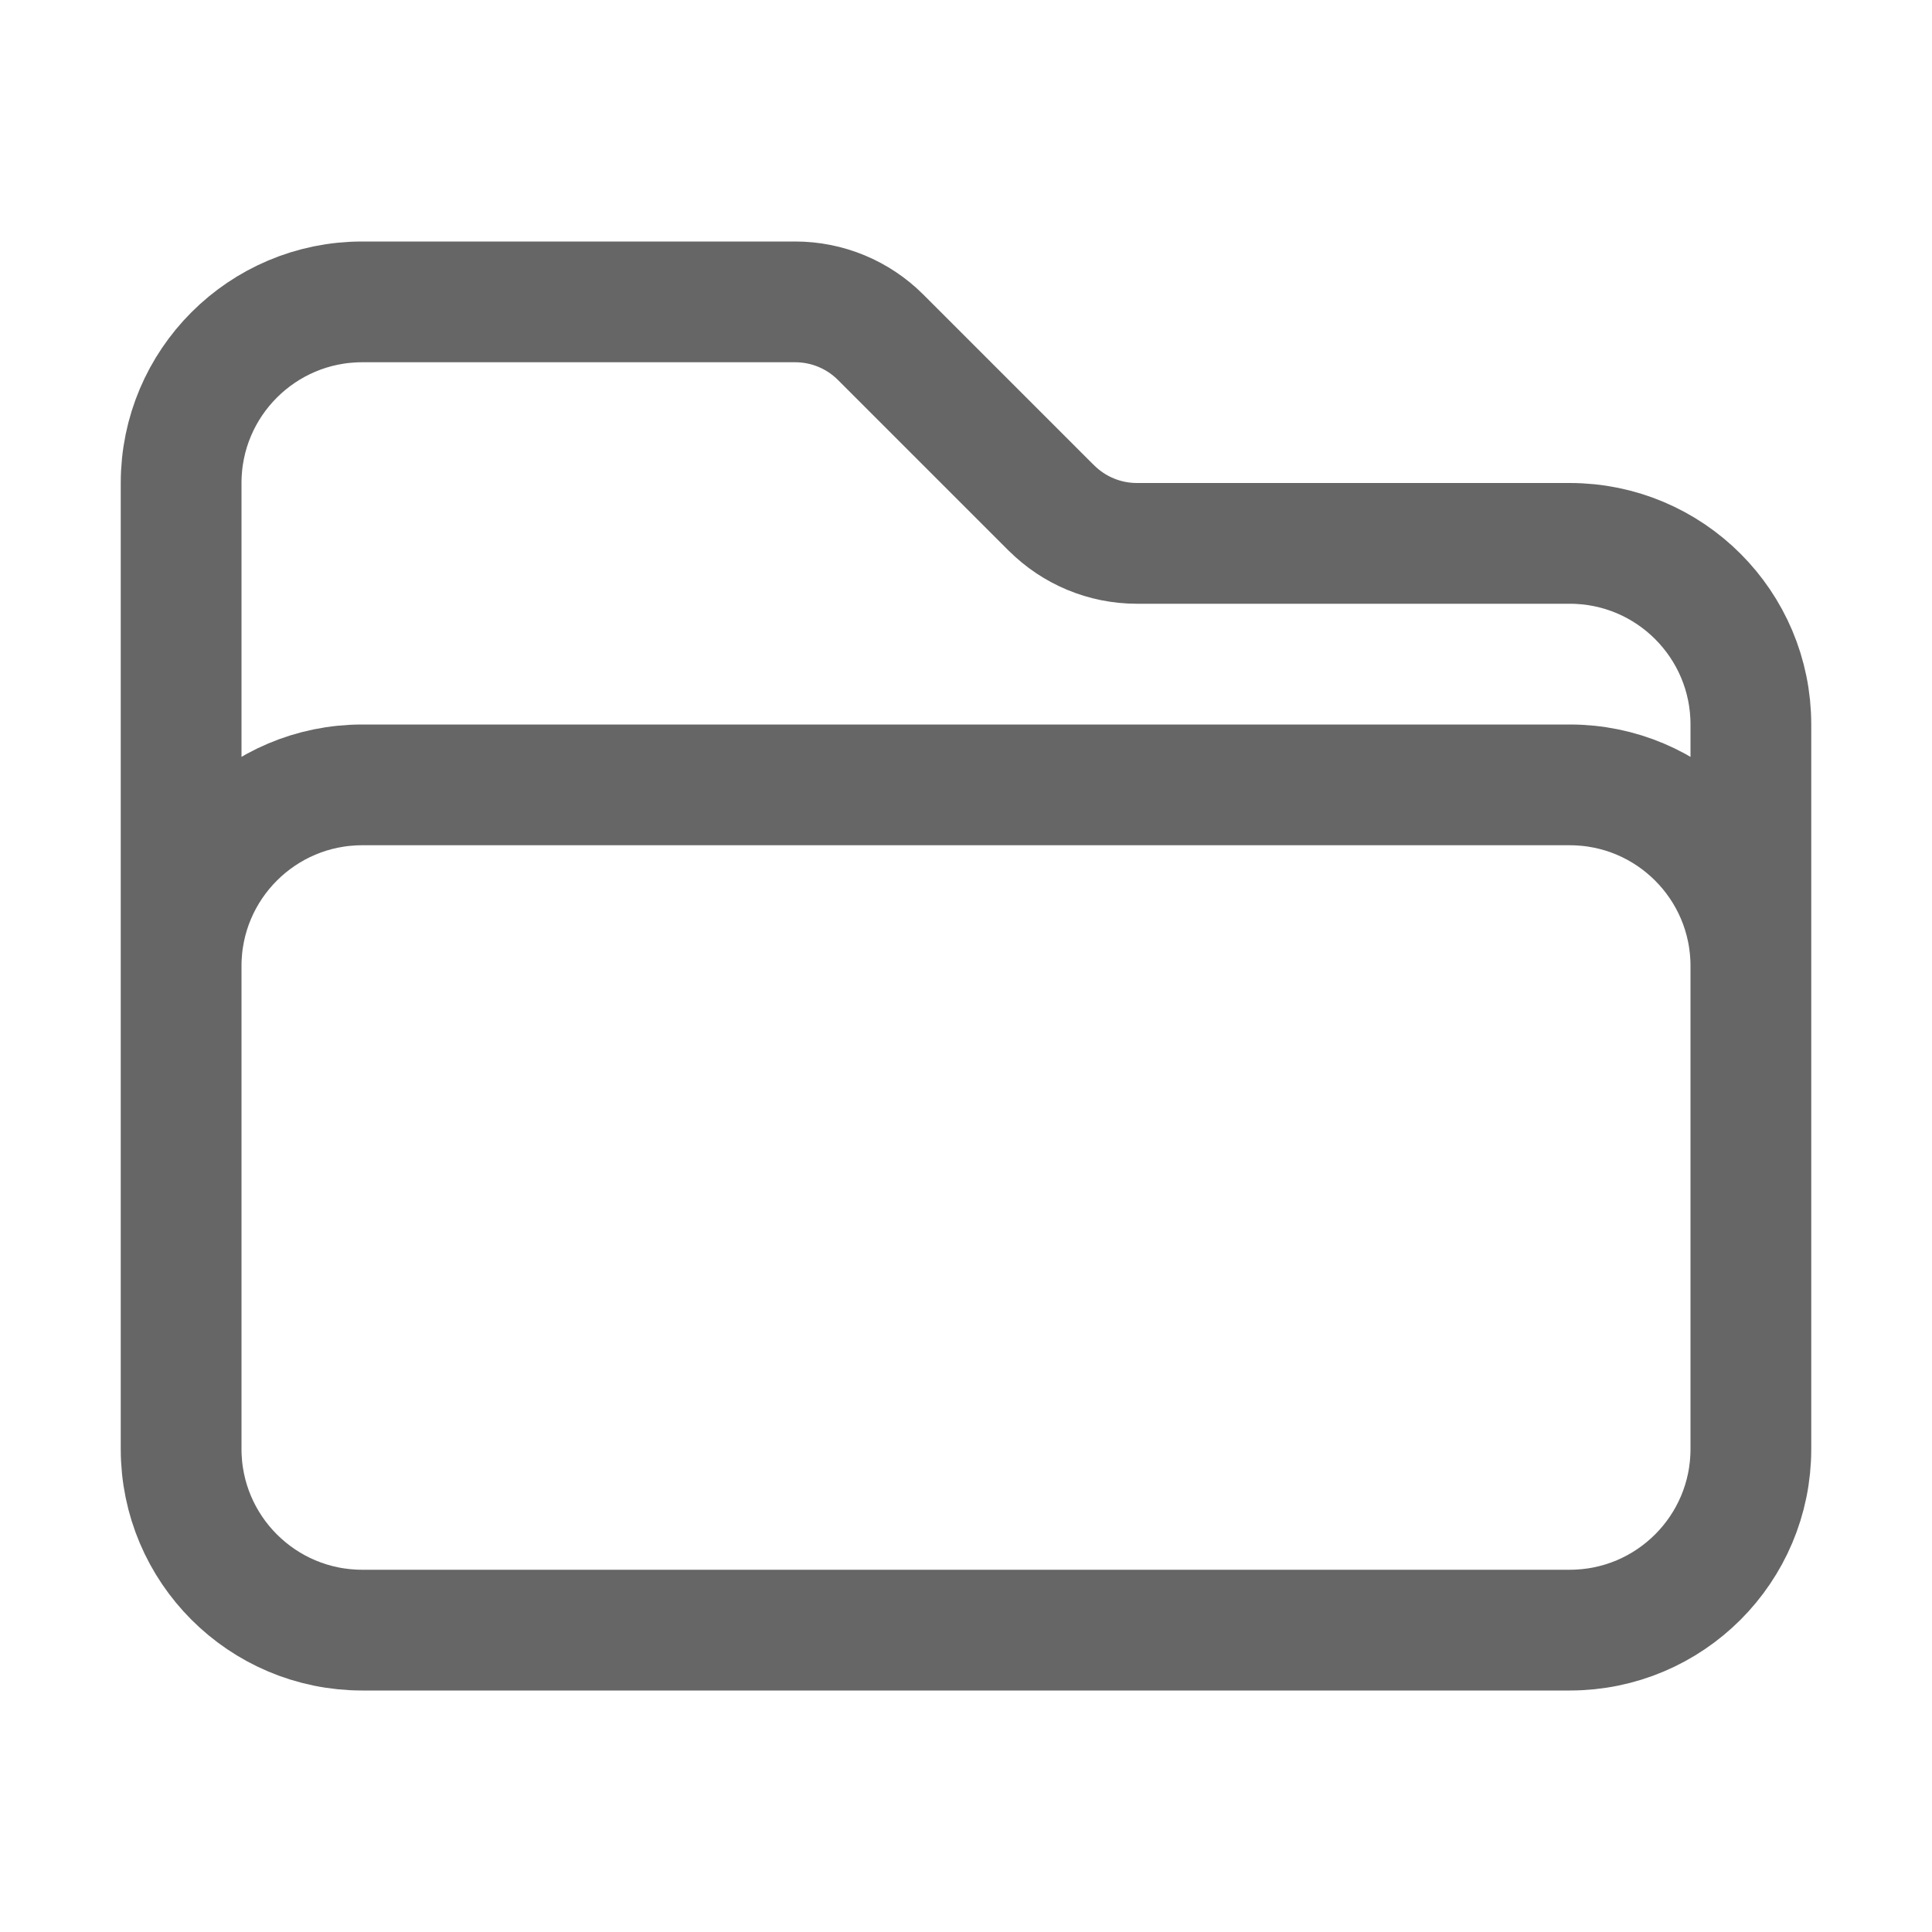
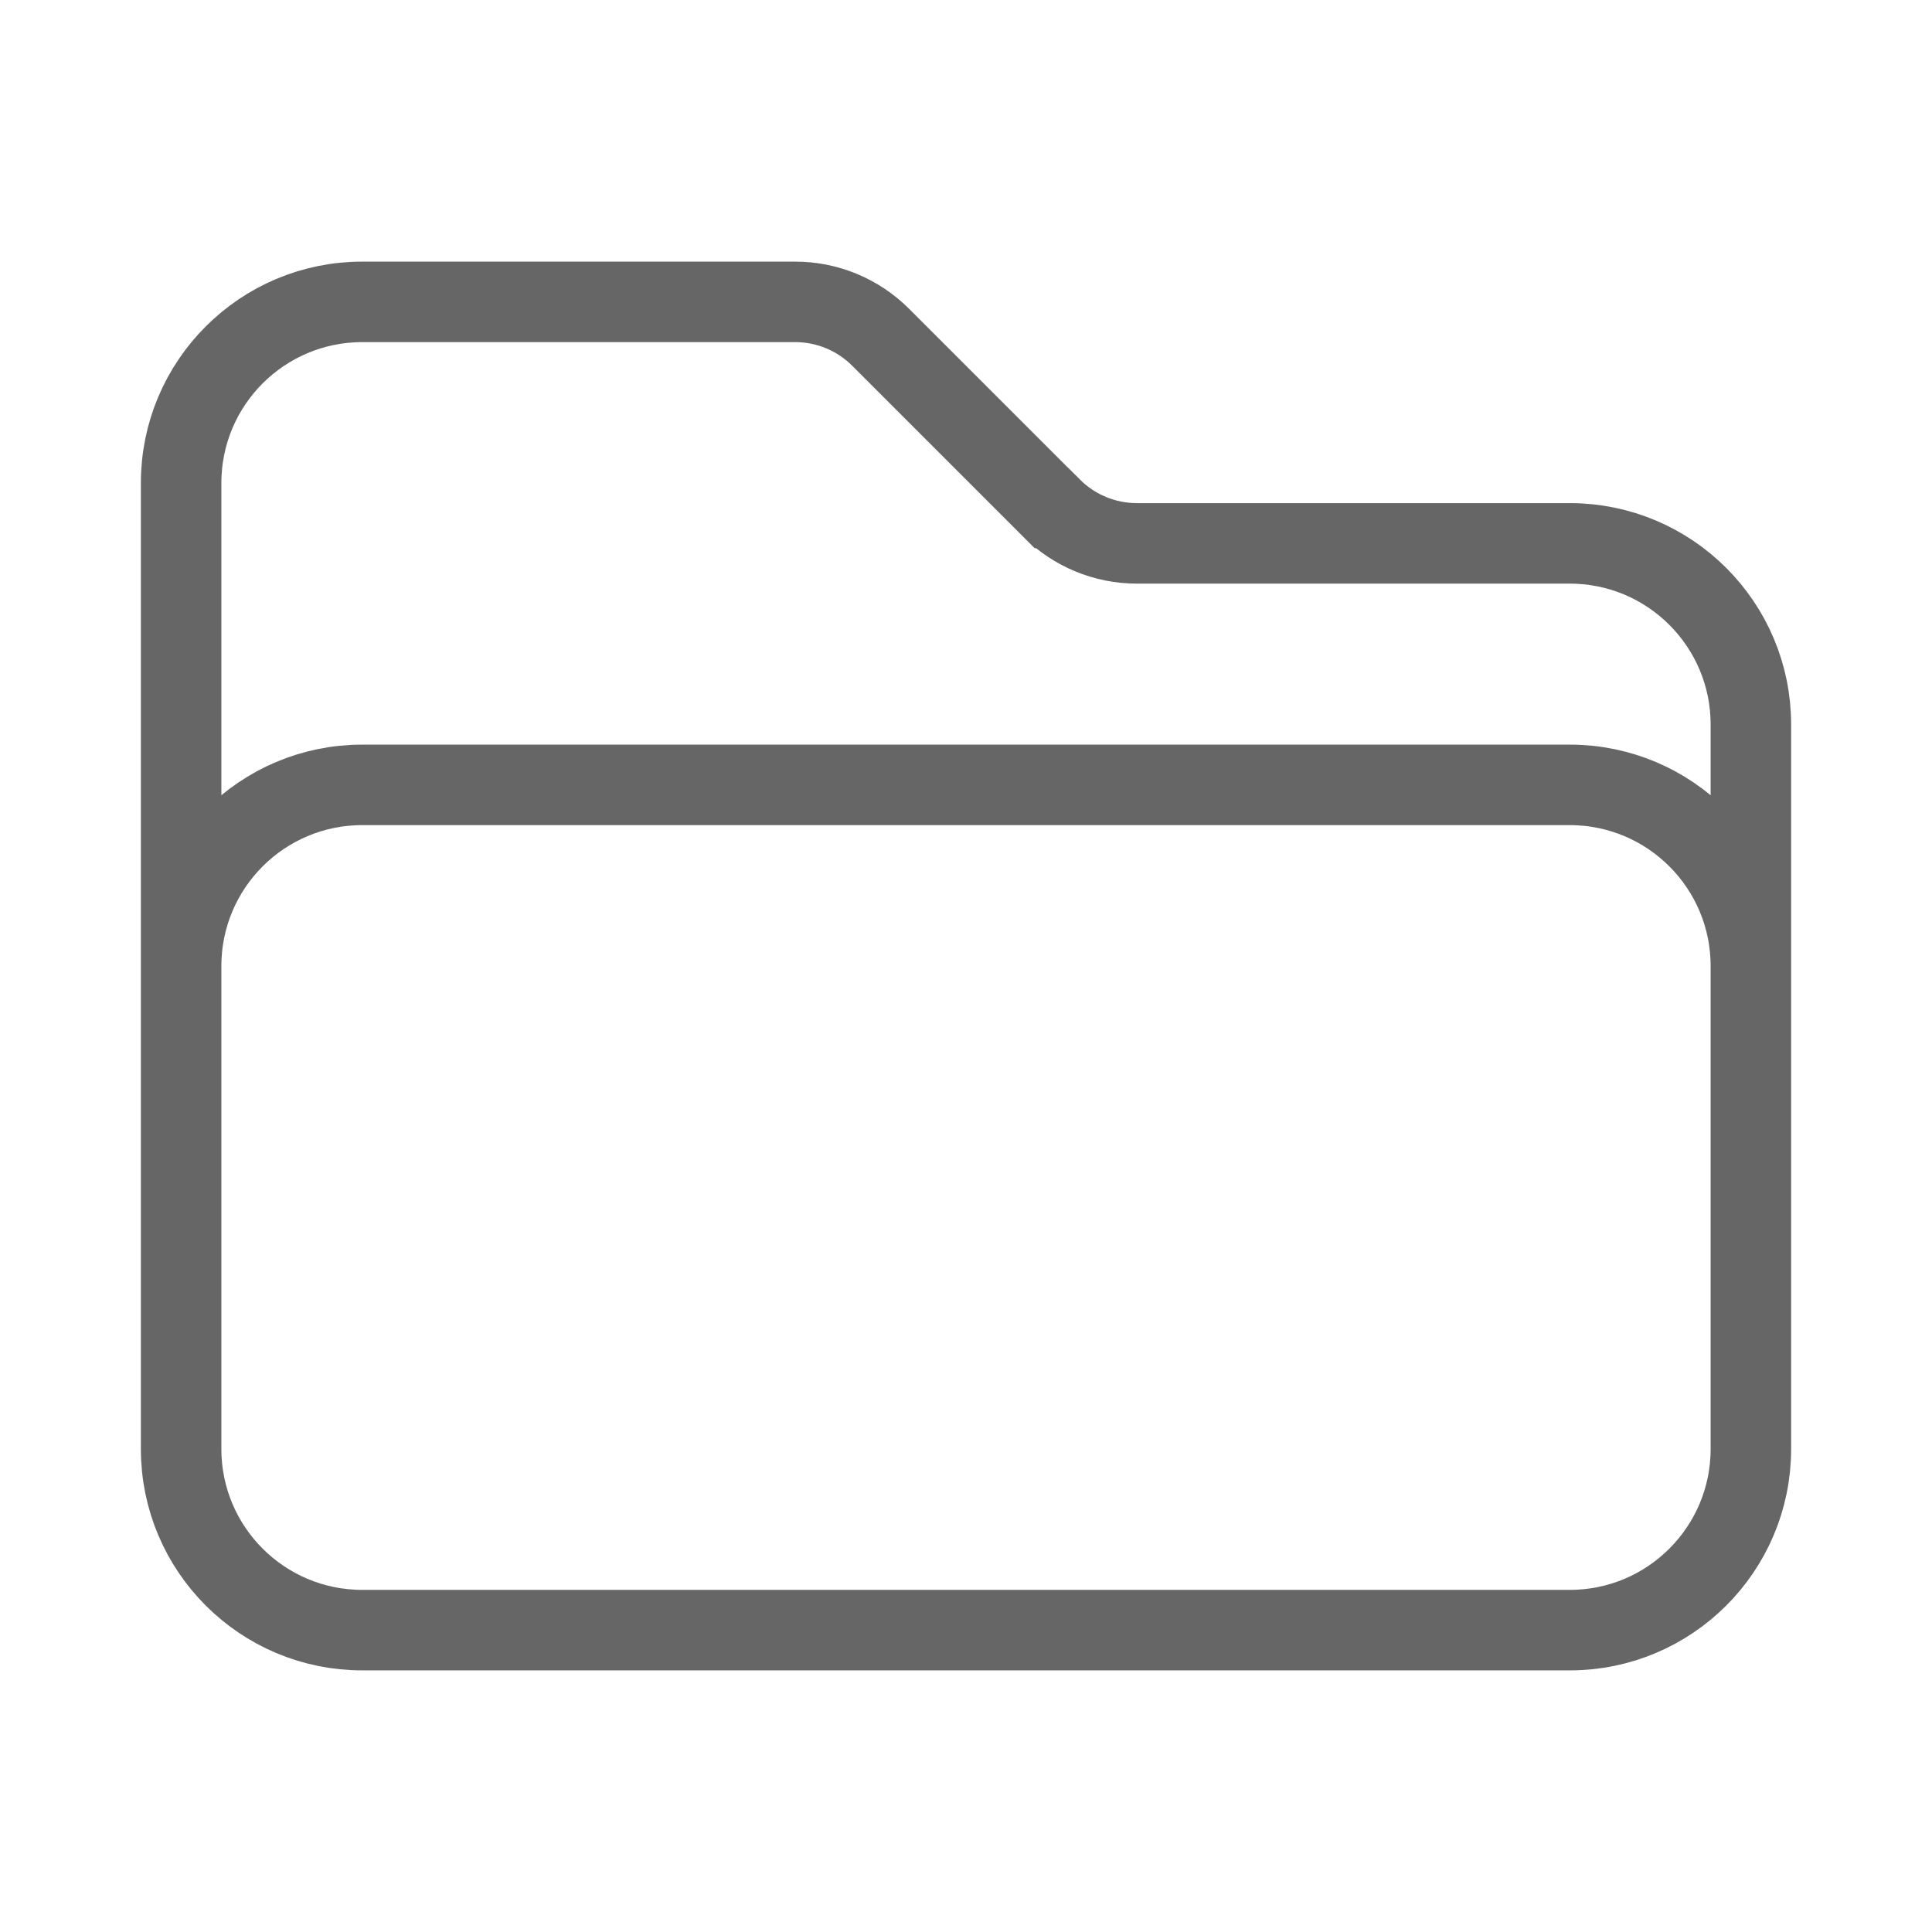
- <svg xmlns="http://www.w3.org/2000/svg" fill="none" viewBox="0 0 24 24" stroke-width="1.5" stroke="#666666" class="w-6 h-6">
-   <path stroke-linecap="round" stroke-linejoin="round" d="M2.25 12.75V12A2.25 2.25 0 014.5 9.75h15A2.25 2.25 0 0121.75 12v.75m-8.69-6.44l-2.12-2.12a1.5 1.5 0 00-1.061-.44H4.5A2.25 2.25 0 002.25 6v12a2.25 2.25 0 002.25 2.25h15A2.25 2.25 0 0021.75 18V9a2.25 2.25 0 00-2.25-2.25h-5.379a1.5 1.5 0 01-1.06-.44z" />
+ <svg xmlns="http://www.w3.org/2000/svg" fill="none" viewBox="0 0 24 24" strokeWidth="1.5" stroke="#666666" class="w-6 h-6">
+   <path strokeLinecap="round" strokeLinejoin="round" d="M2.25 12.75V12A2.25 2.25 0 014.5 9.75h15A2.25 2.25 0 0121.75 12v.75m-8.69-6.44l-2.12-2.12a1.5 1.5 0 00-1.061-.44H4.5A2.25 2.25 0 002.25 6v12a2.25 2.25 0 002.25 2.25h15A2.25 2.25 0 0021.75 18V9a2.25 2.25 0 00-2.25-2.25h-5.379a1.5 1.5 0 01-1.06-.44z" />
</svg>
